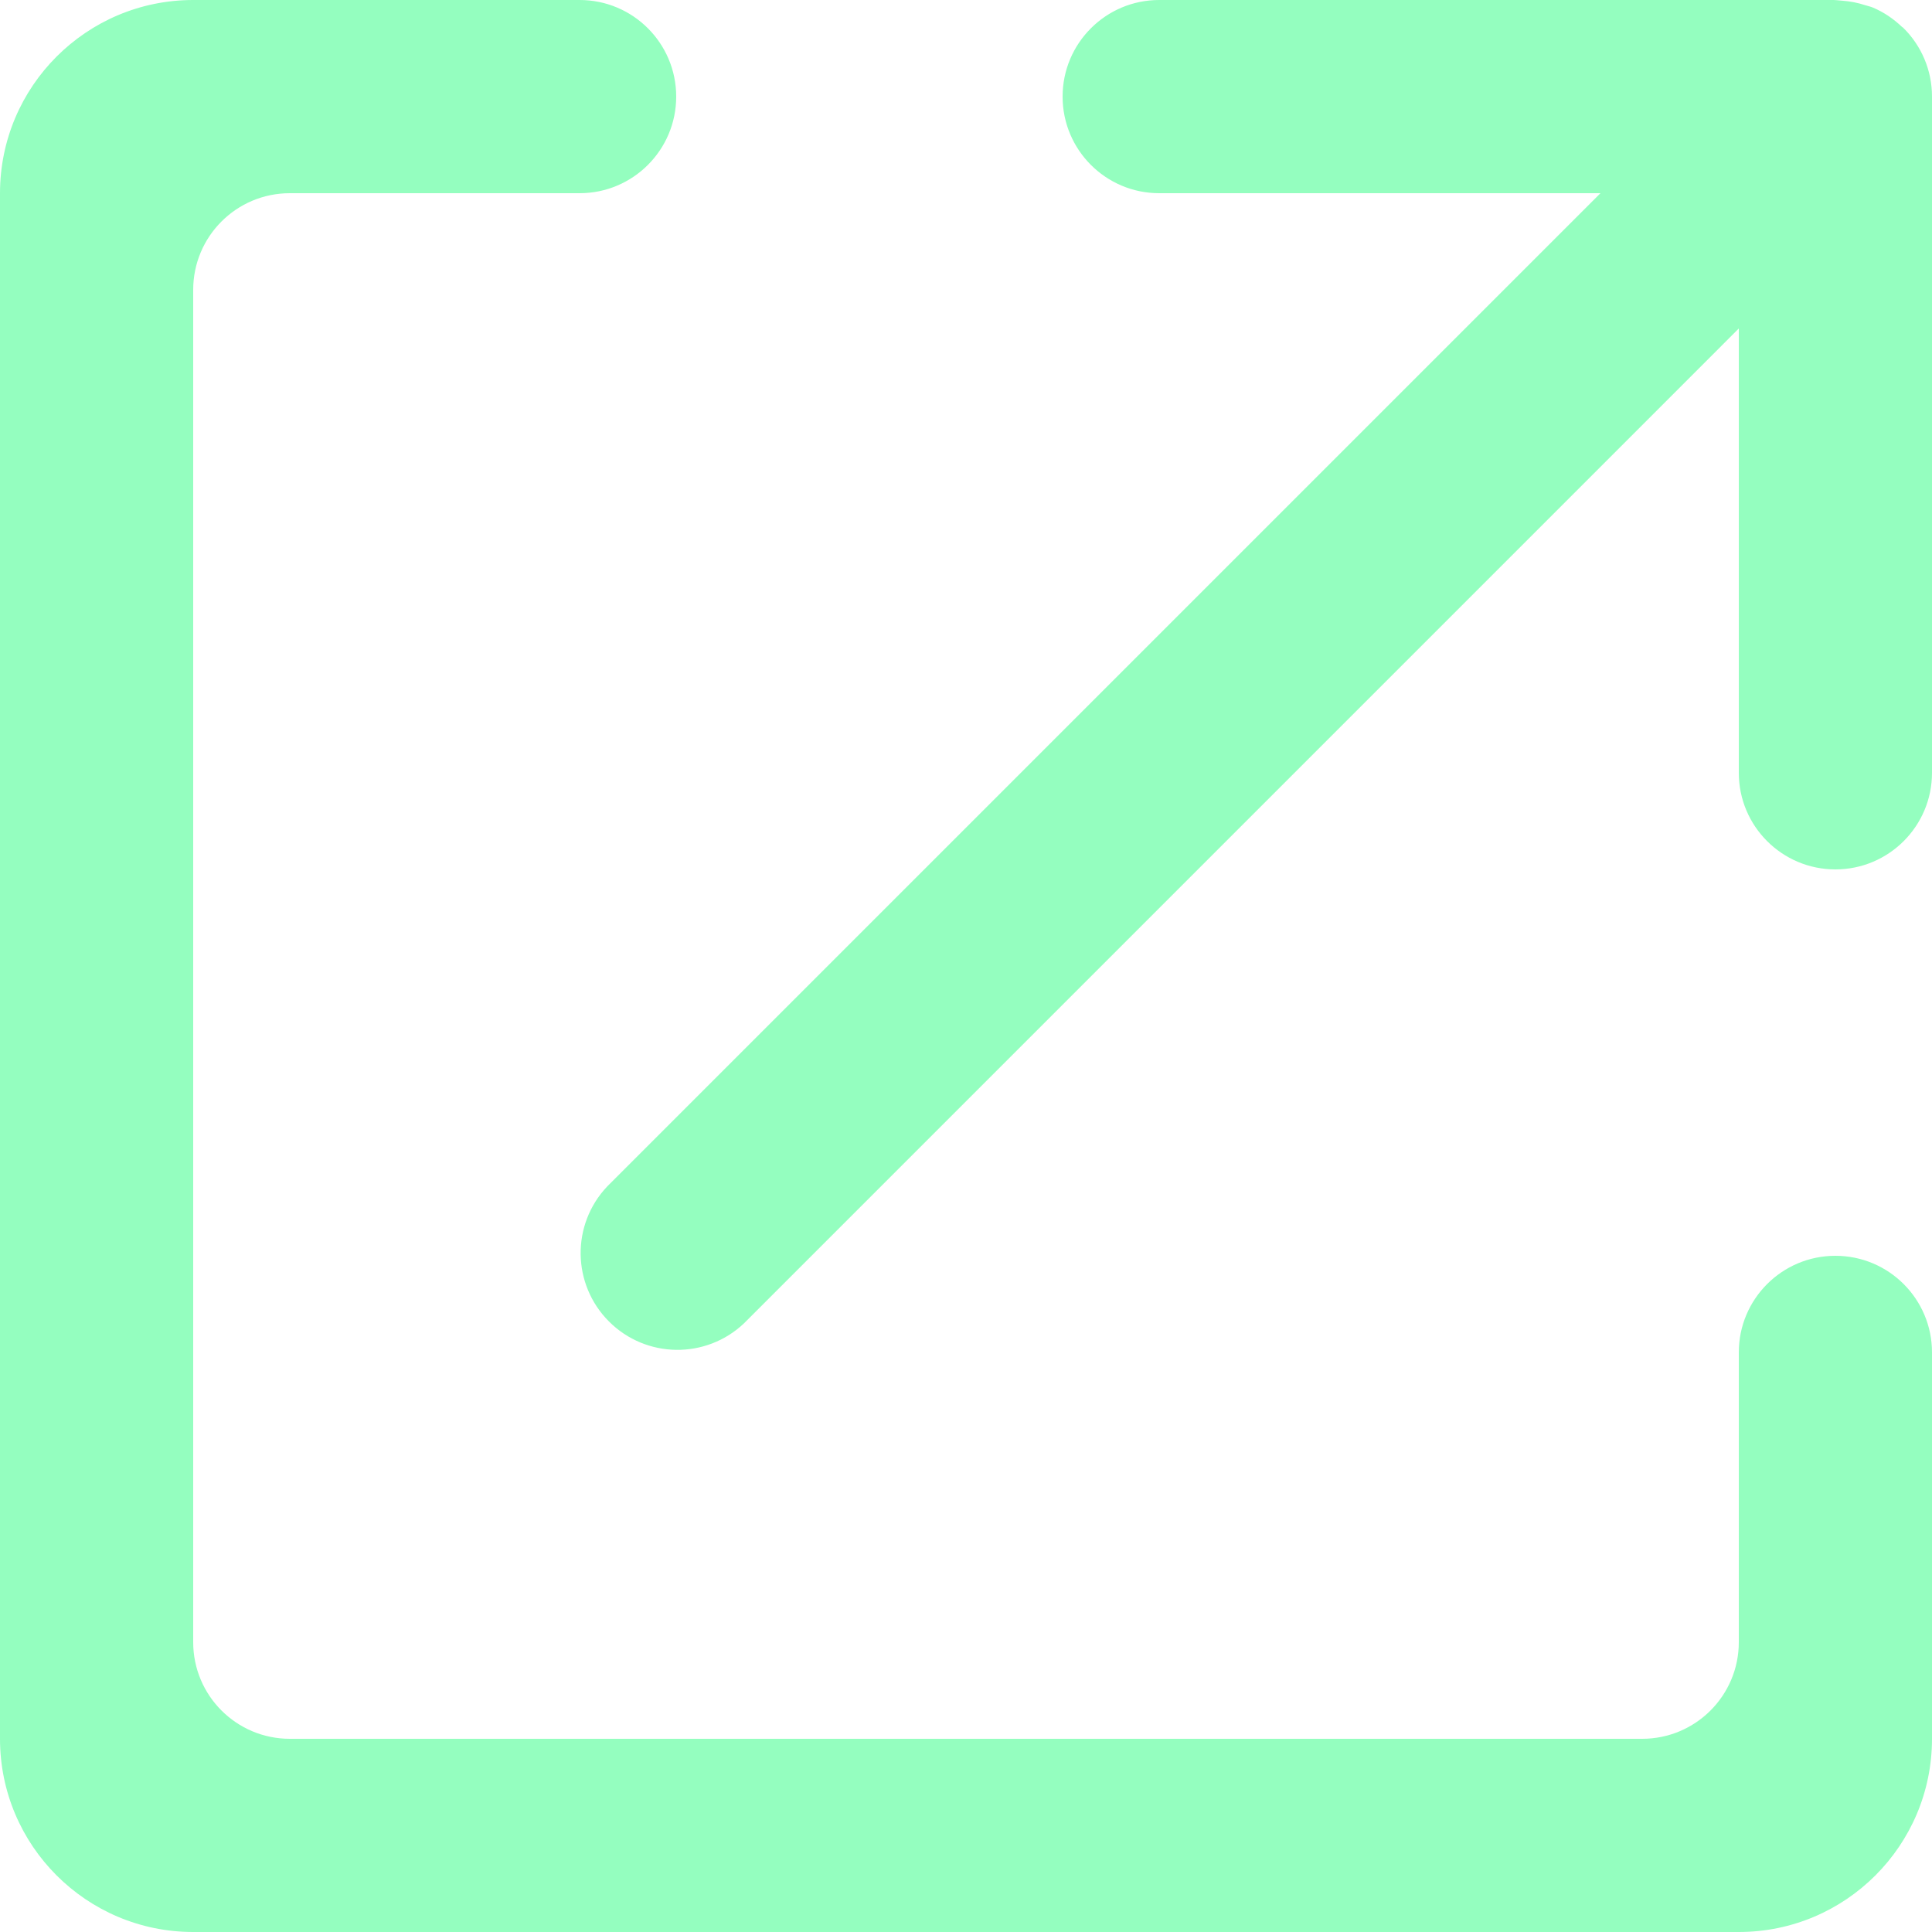
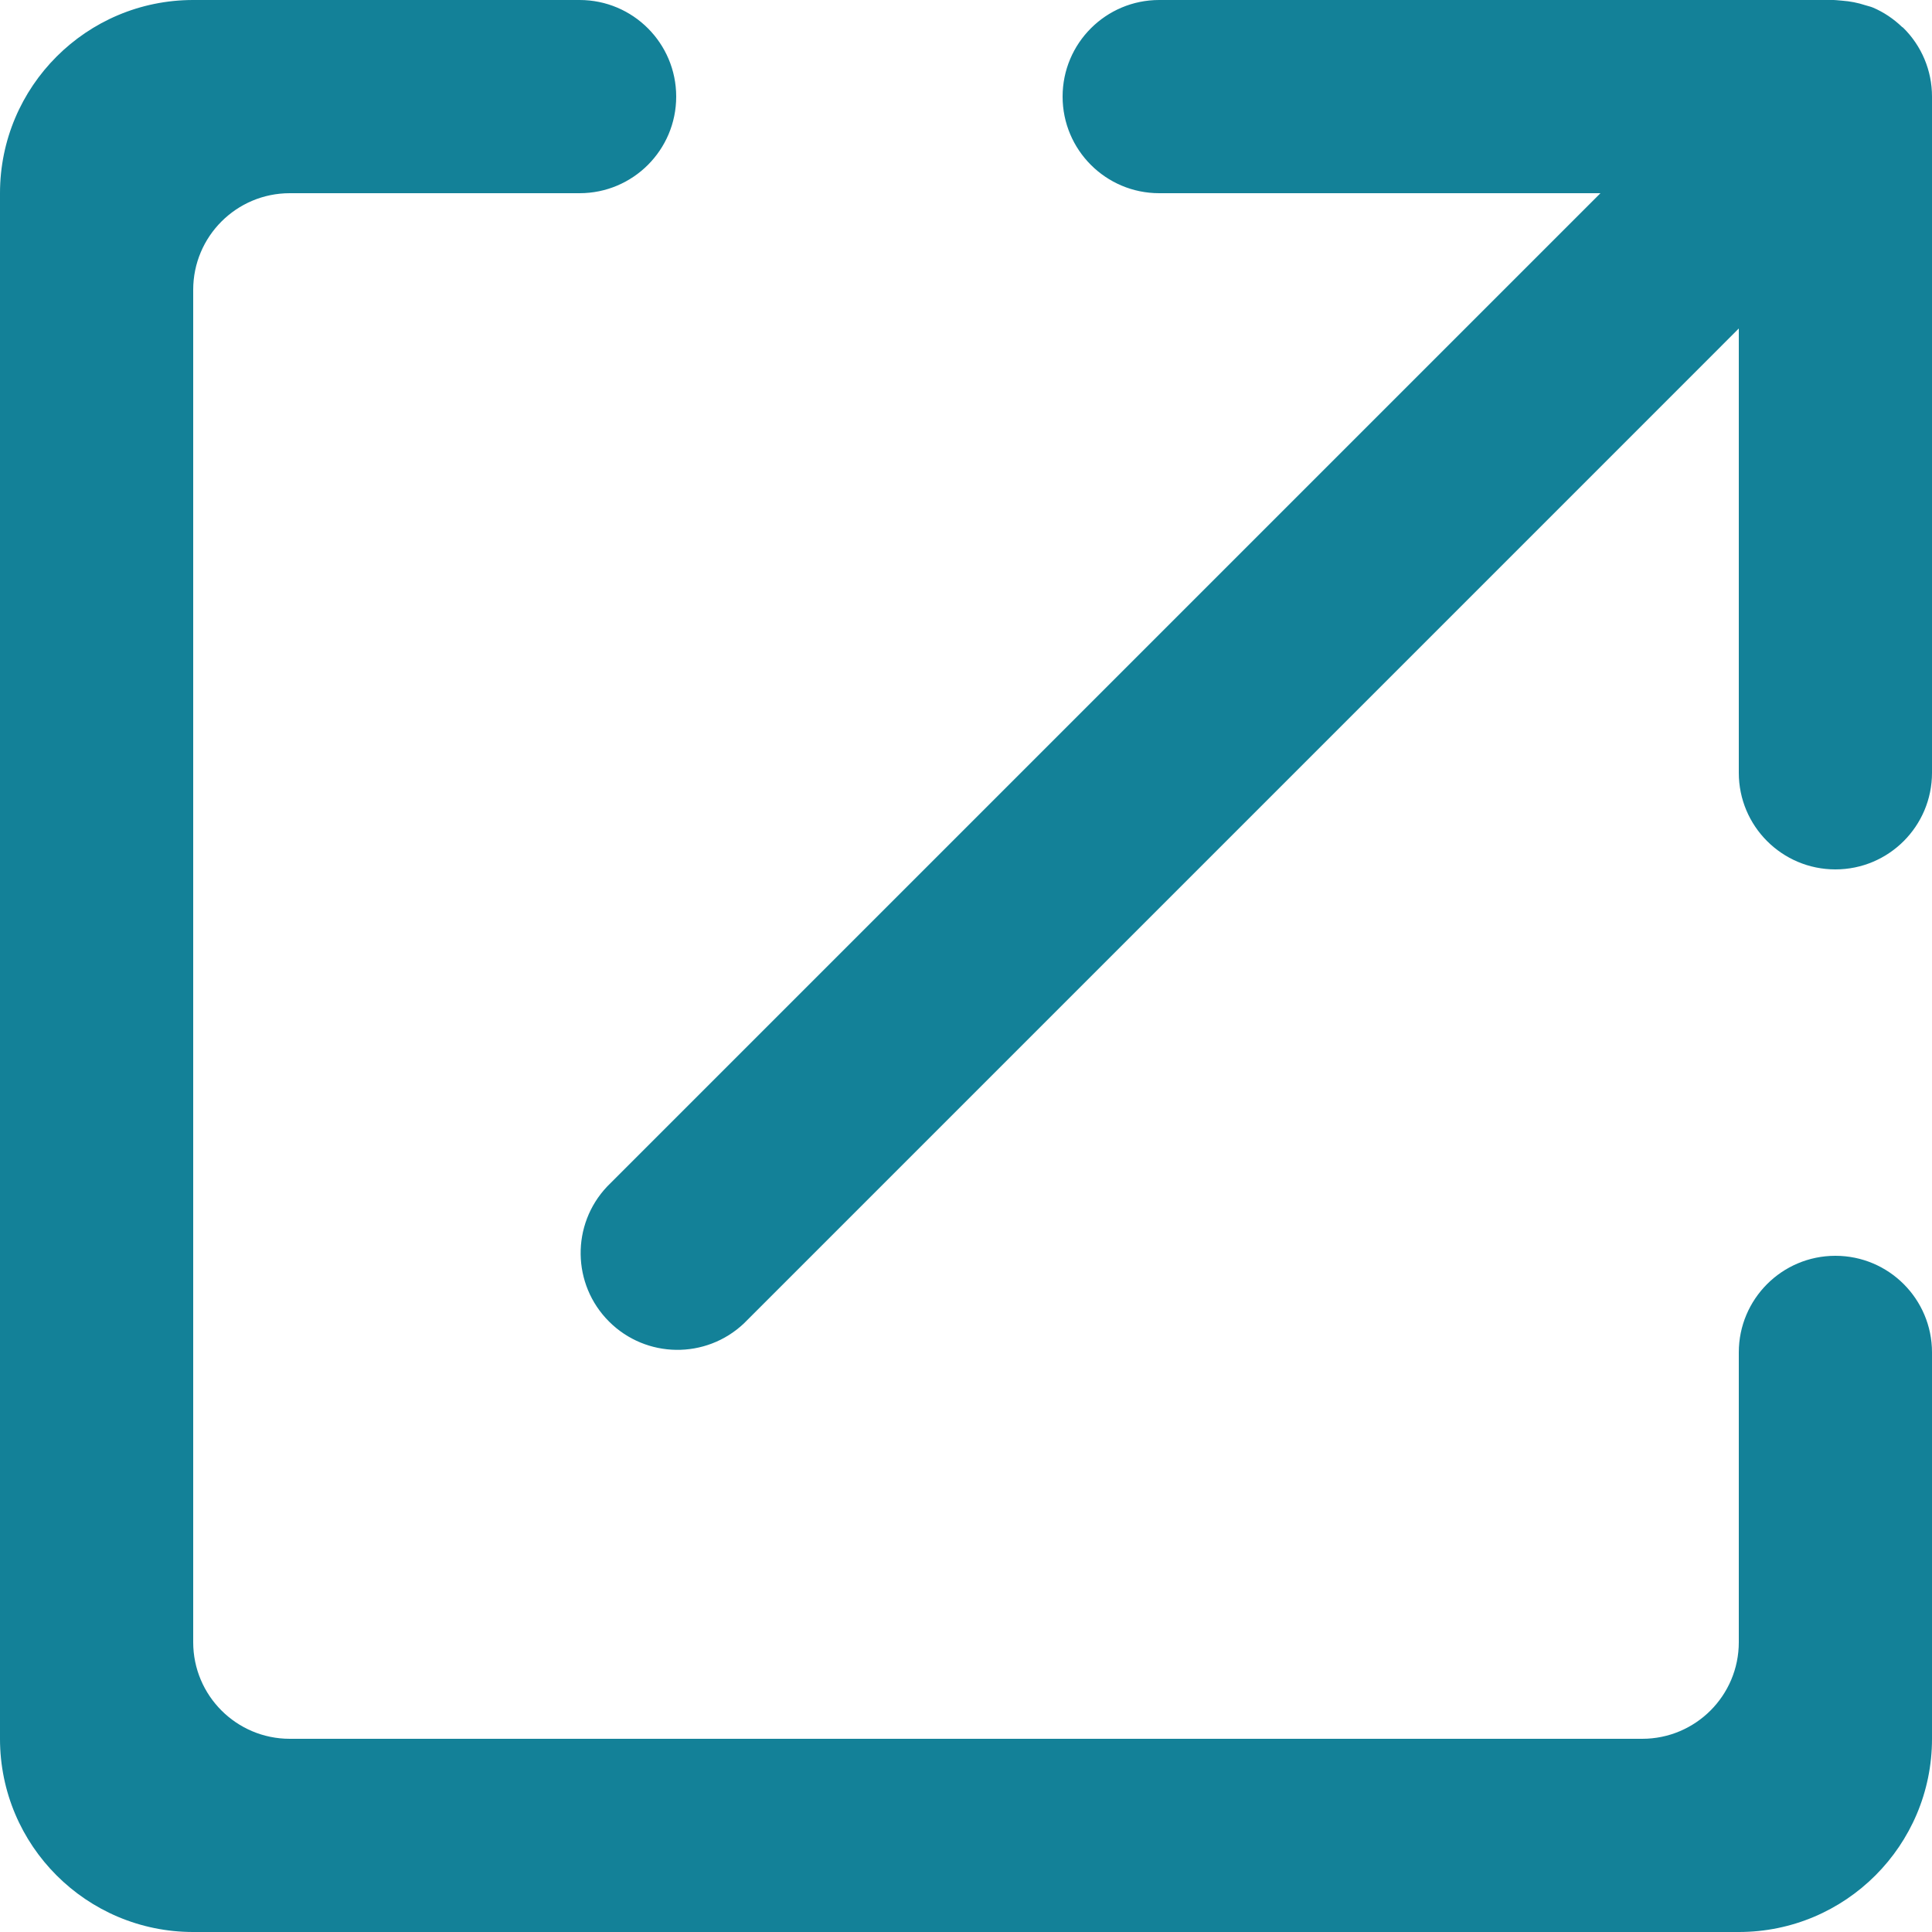
<svg xmlns="http://www.w3.org/2000/svg" width="18" height="18" viewBox="0 0 40 40">
-   <path fill="#94FEBF" fill-rule="evenodd" d="M36 40H4a4 4 0 0 1-4-4V4a4 4 0 0 1 4-4h8a2 2 0 1 1 0 4H6a2 2 0 0 0-2 2v28a2 2 0 0 0 2 2h28a2 2 0 0 0 2-2v-6a2 2 0 1 1 4 0v8a4 4 0 0 1-4 4zm2-22a2 2 0 0 1-2-2V6.801l-3.601 3.602-6.162 6.162-3.834 3.834-7 7a2.004 2.004 0 0 1-2.833-2.833l7-7L33.136 4H24a2 2 0 1 1 0-4h13.897c.083-.004.161.008.243.014.165.012.324.043.476.093.054.018.107.027.159.049.227.096.431.235.606.403.005.005.012.006.018.011A1.993 1.993 0 0 1 40 2v14a2 2 0 0 1-2 2z" />
+   <path fill="#138198" fill-rule="evenodd" d="M36 40H4a4 4 0 0 1-4-4V4a4 4 0 0 1 4-4h8a2 2 0 1 1 0 4H6a2 2 0 0 0-2 2v28a2 2 0 0 0 2 2h28a2 2 0 0 0 2-2v-6a2 2 0 1 1 4 0v8a4 4 0 0 1-4 4zm2-22a2 2 0 0 1-2-2V6.801l-3.601 3.602-6.162 6.162-3.834 3.834-7 7a2.004 2.004 0 0 1-2.833-2.833l7-7L33.136 4H24a2 2 0 1 1 0-4h13.897c.083-.004.161.008.243.014.165.012.324.043.476.093.054.018.107.027.159.049.227.096.431.235.606.403.005.005.012.006.018.011A1.993 1.993 0 0 1 40 2v14a2 2 0 0 1-2 2z" />
</svg>
